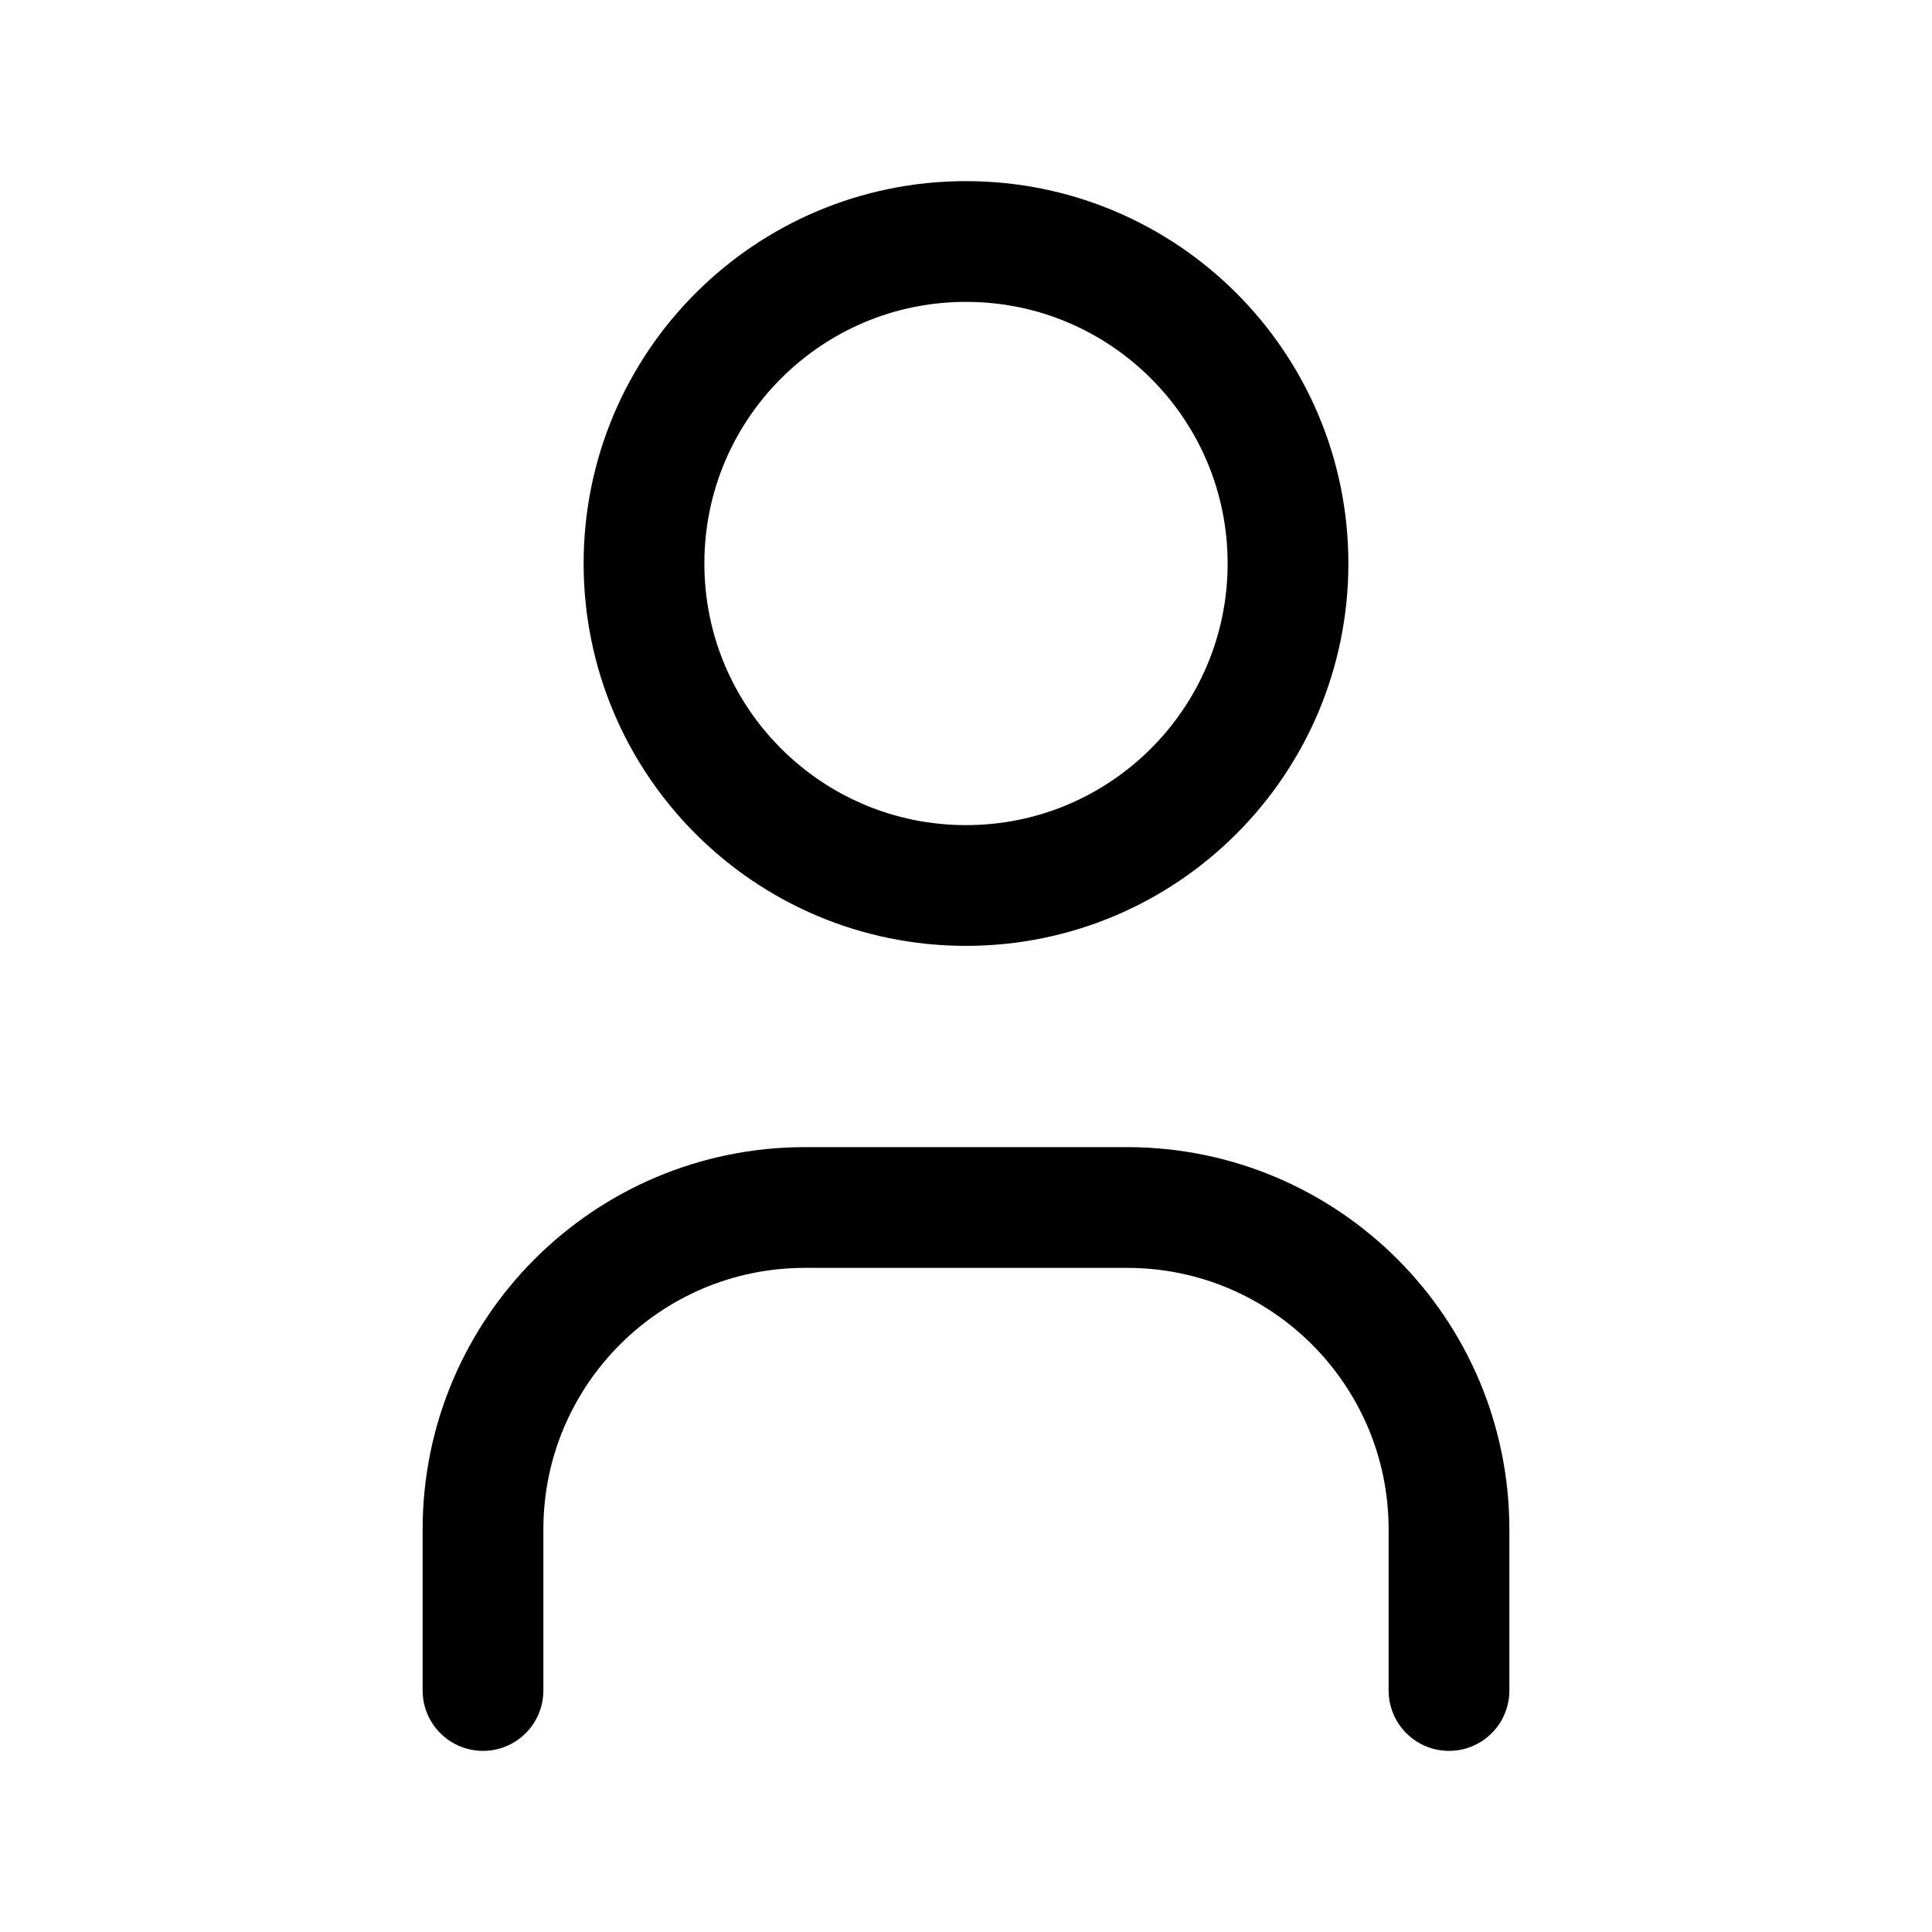
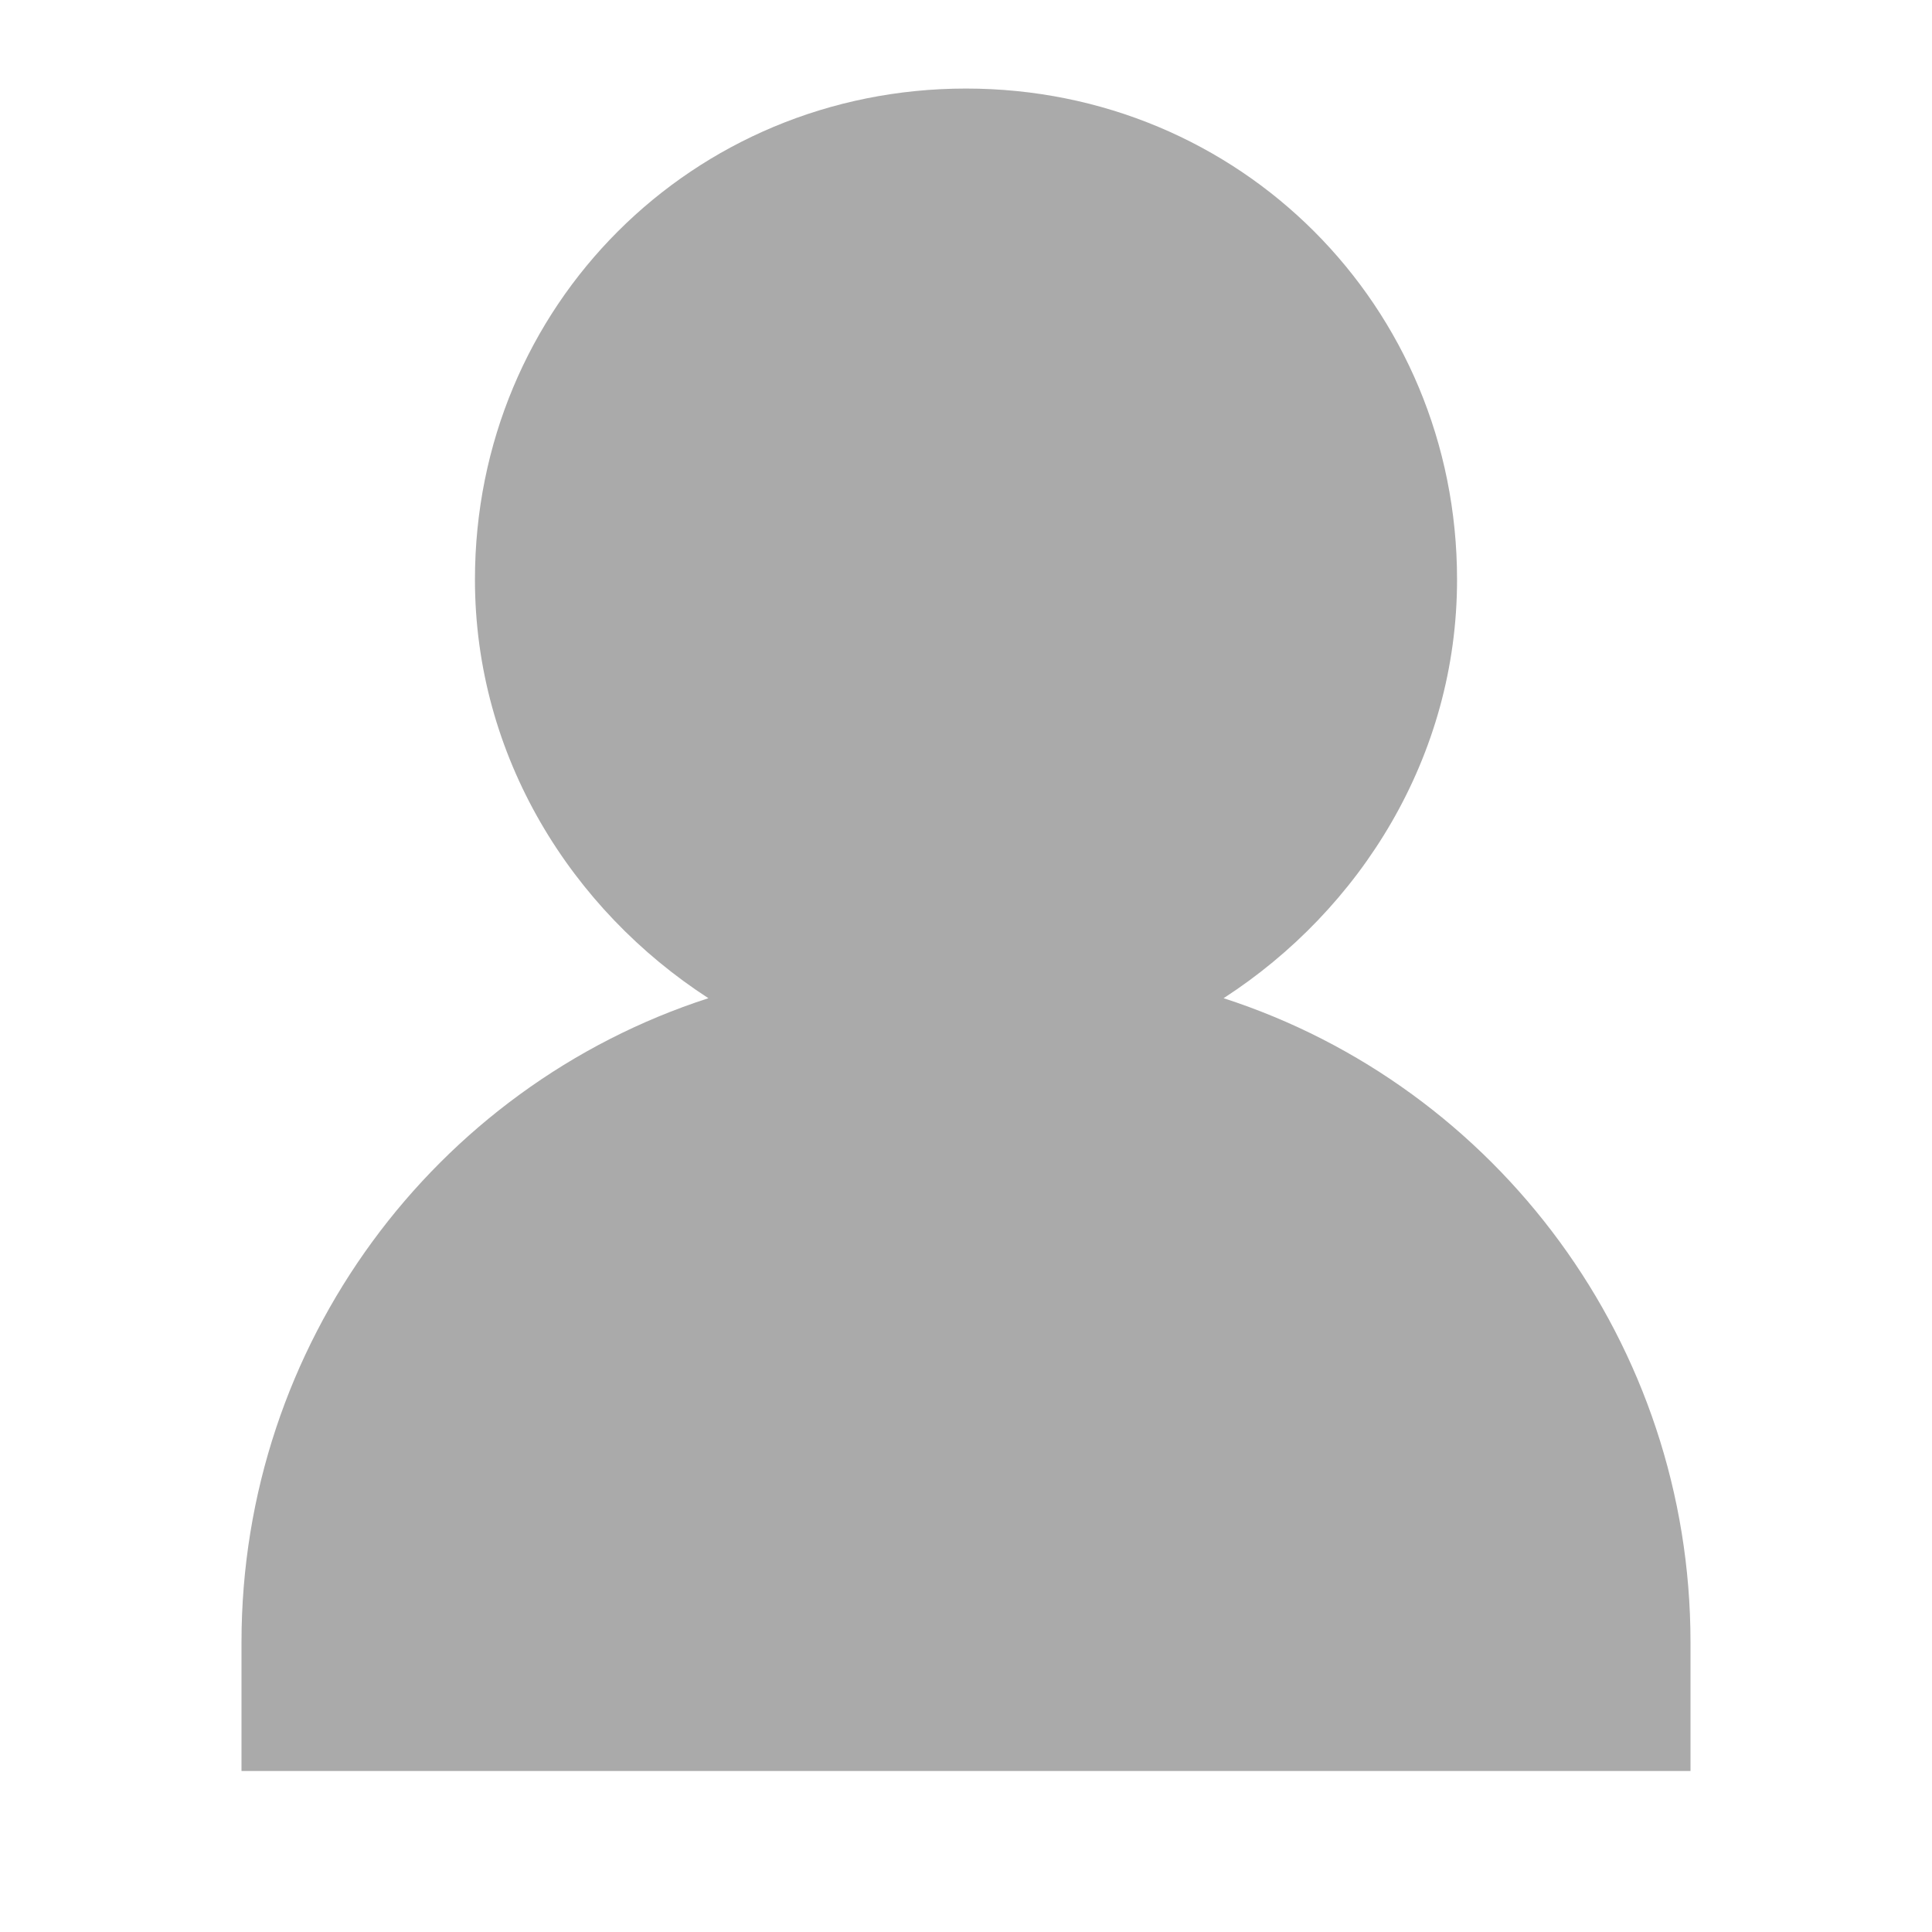
- <svg xmlns="http://www.w3.org/2000/svg" data-icon-name="icon-tabler-user" width="24" height="24" viewBox="0 0 24 24" stroke-width="1.5" stroke="currentColor" fill="none" stroke-linecap="round" stroke-linejoin="round" role="img">
-   <path stroke="none" d="M0 0h24v24H0z" fill="none" />
-   <circle cx="12" cy="7" r="4" />
-   <path d="M6 21v-2a4 4 0 0 1 4 -4h4a4 4 0 0 1 4 4v2" />
+ <svg xmlns="http://www.w3.org/2000/svg" width="24" height="24" viewBox="0 0 24 24">
+   <path fill="#AAA" d="M21 20.4V22H3v-1.6c0-3.7 2.4-6.9 5.8-8-1.7-1.1-2.9-3-2.9-5.2 0-3.4 2.7-6.1 6.1-6.1s6.1 2.7 6.1 6.1c0 2.2-1.2 4.1-2.9 5.2 3.4 1.1 5.8 4.3 5.8 8z" />
</svg>
